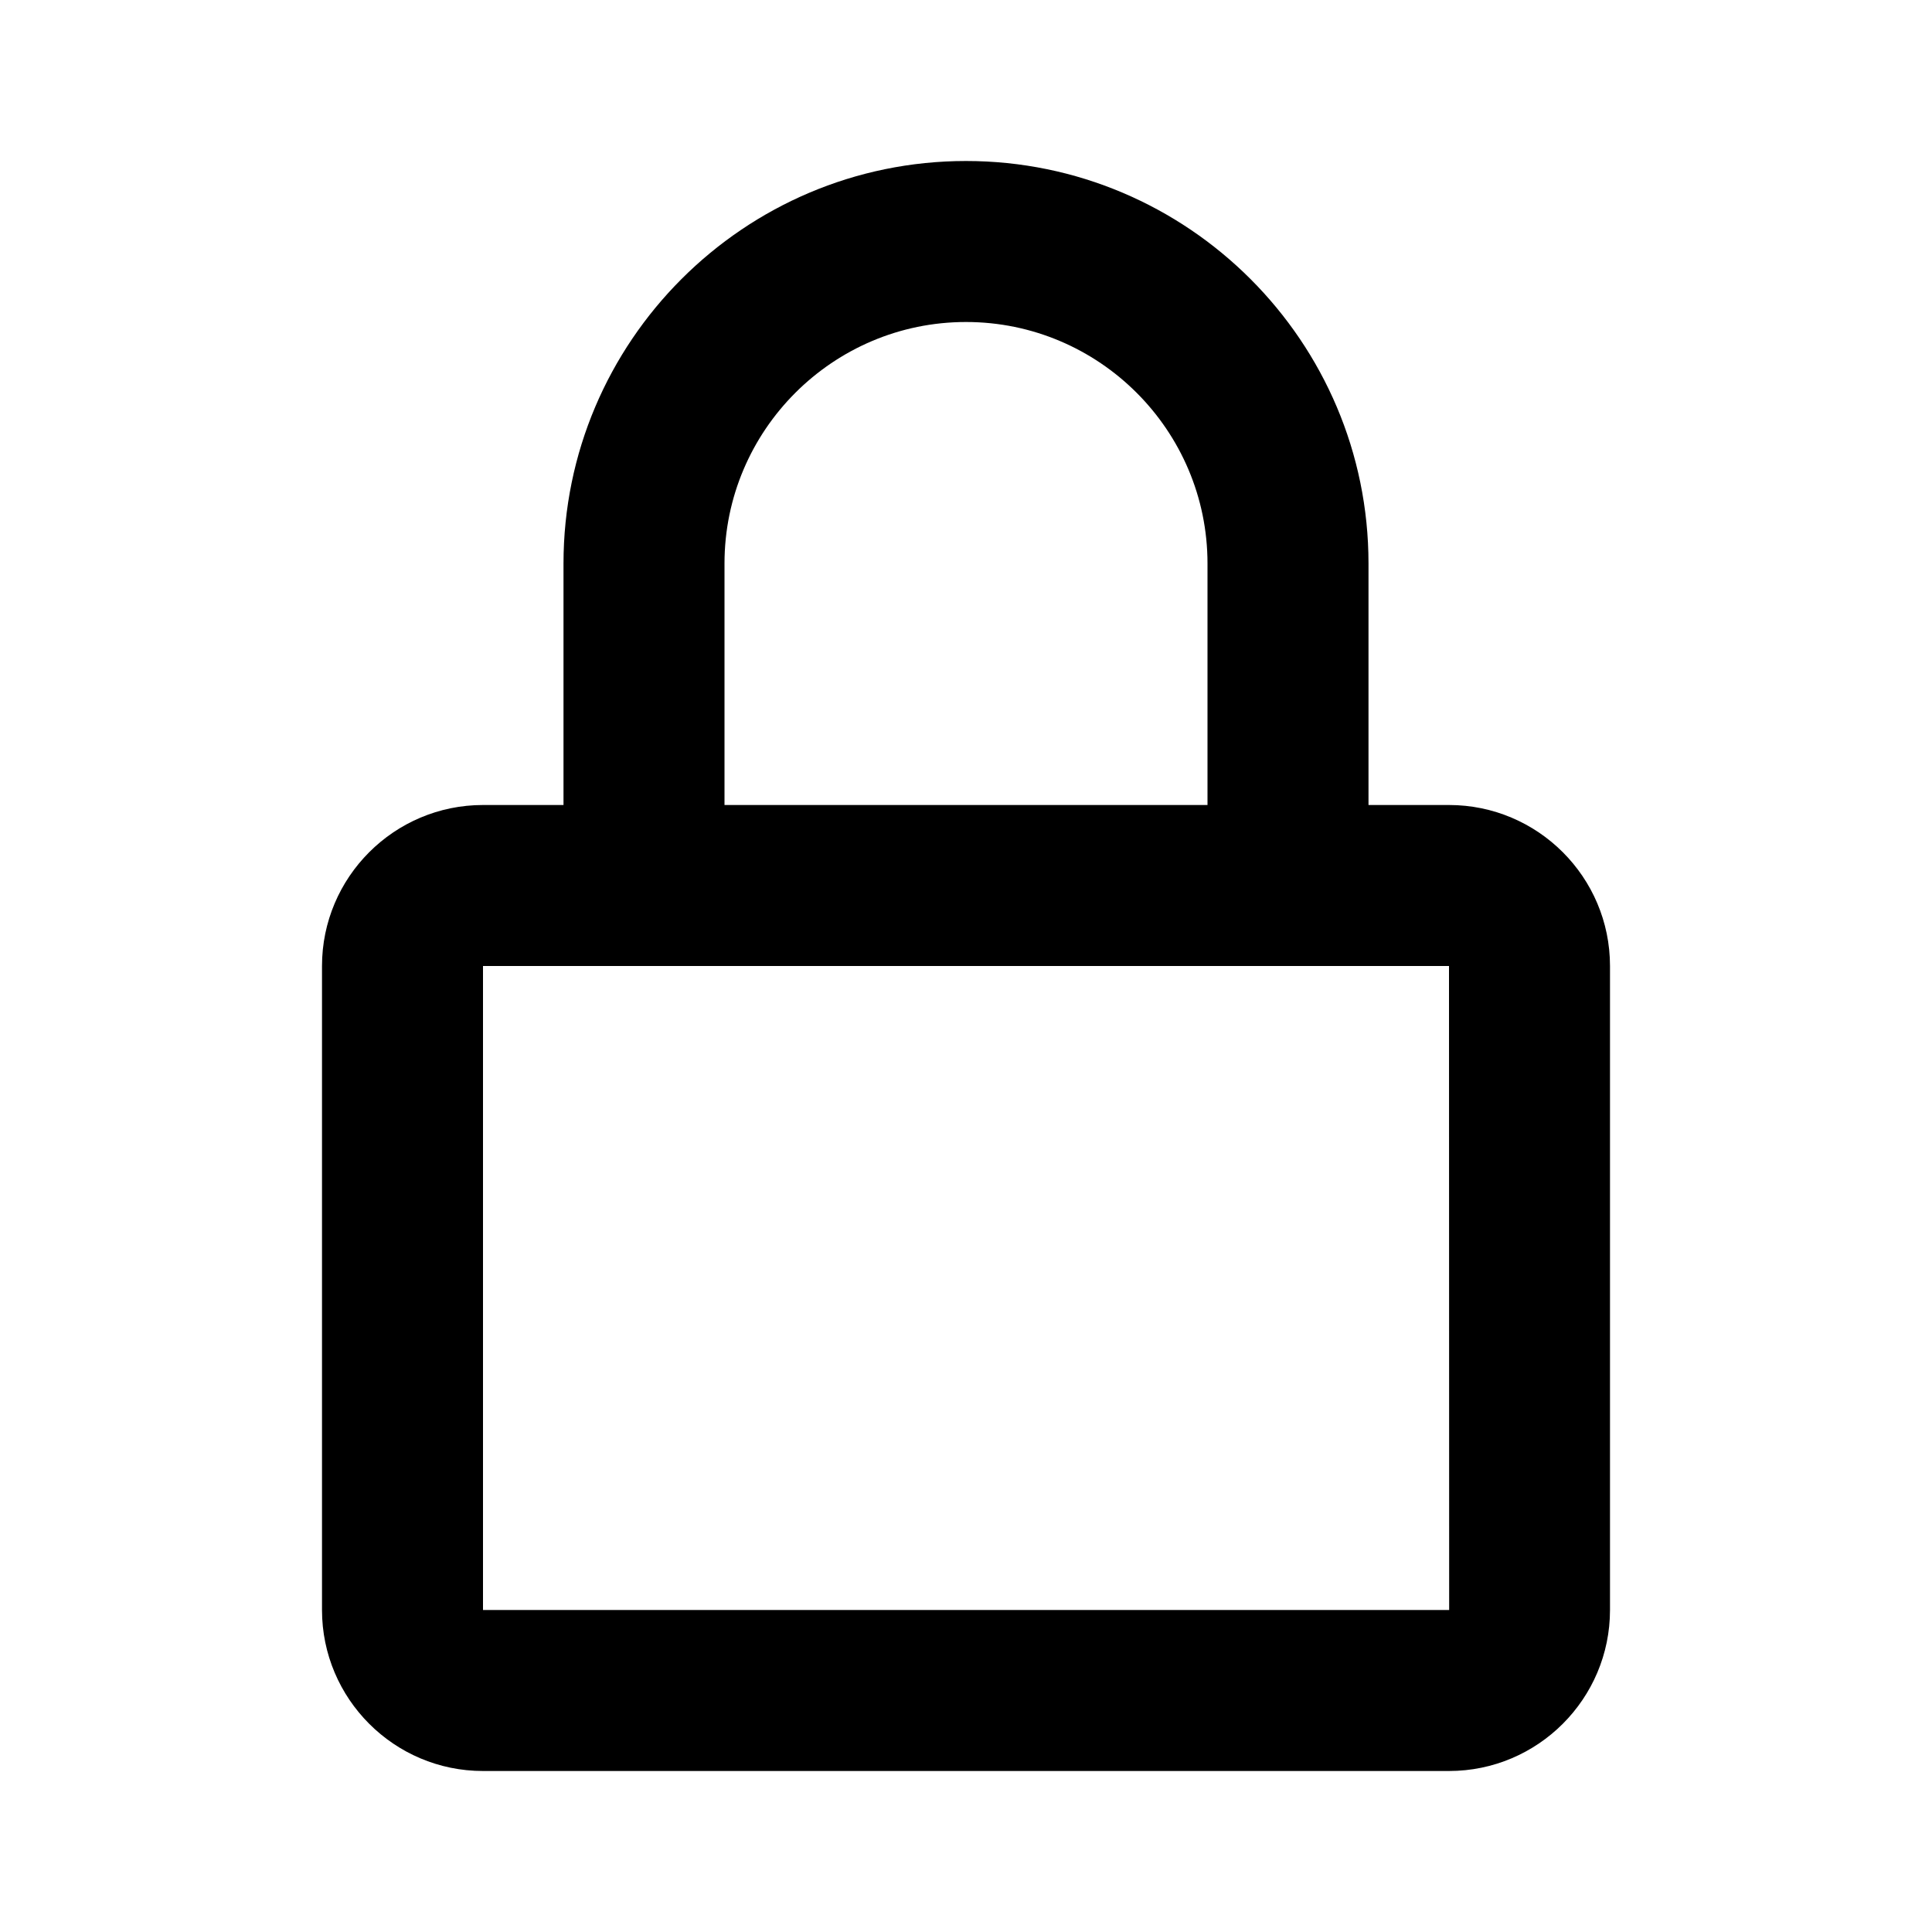
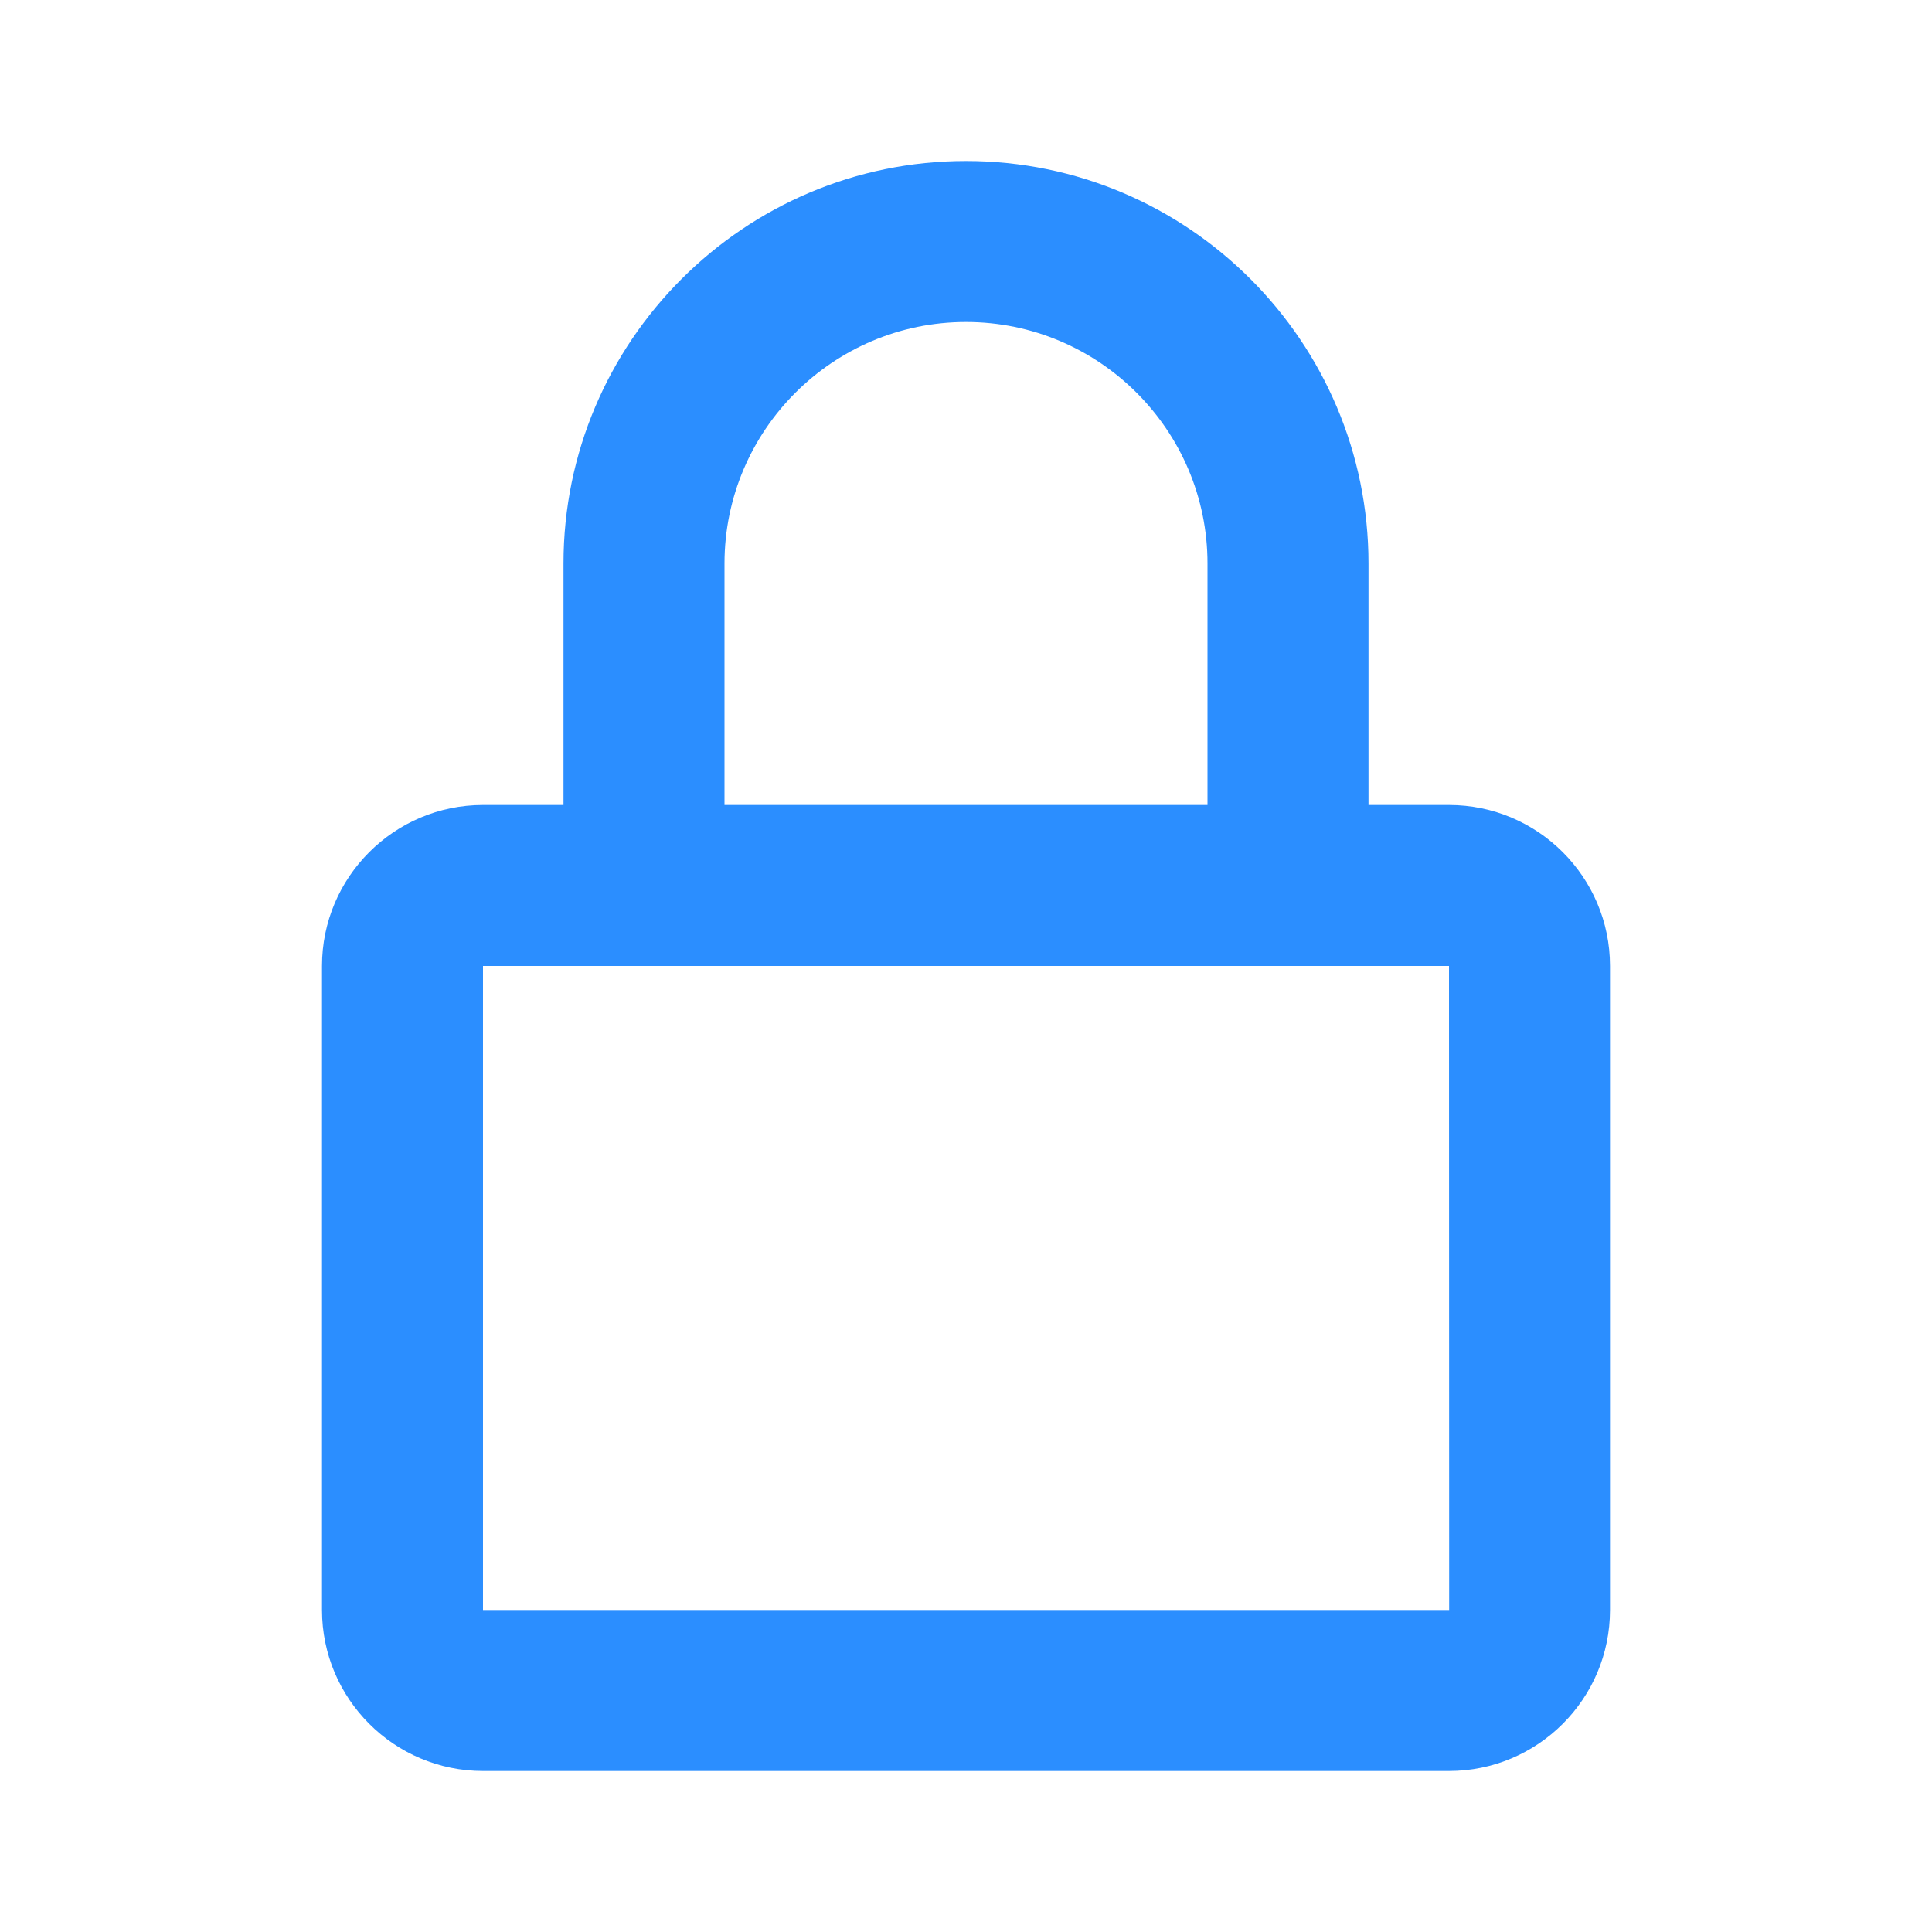
<svg xmlns="http://www.w3.org/2000/svg" width="24" height="24" viewBox="0 0 24 24">
-   <path d="M12 2C9.243 2 7 4.243 7 7v3H6c-1.103 0-2 .897-2 2v8c0 1.103.897 2 2 2h12c1.103 0 2-.897 2-2v-8c0-1.103-.897-2-2-2h-1V7c0-2.757-2.243-5-5-5zm6 10 .002 8H6v-8h12zm-9-2V7c0-1.654 1.346-3 3-3s3 1.346 3 3v3H9z" />
+   <path fill="#2B8EFF" d="M12 2C9.243 2 7 4.243 7 7v3H6c-1.103 0-2 .897-2 2v8c0 1.103.897 2 2 2h12c1.103 0 2-.897 2-2v-8c0-1.103-.897-2-2-2h-1V7c0-2.757-2.243-5-5-5zm6 10 .002 8H6v-8h12zm-9-2V7c0-1.654 1.346-3 3-3s3 1.346 3 3v3H9z" />
</svg>
